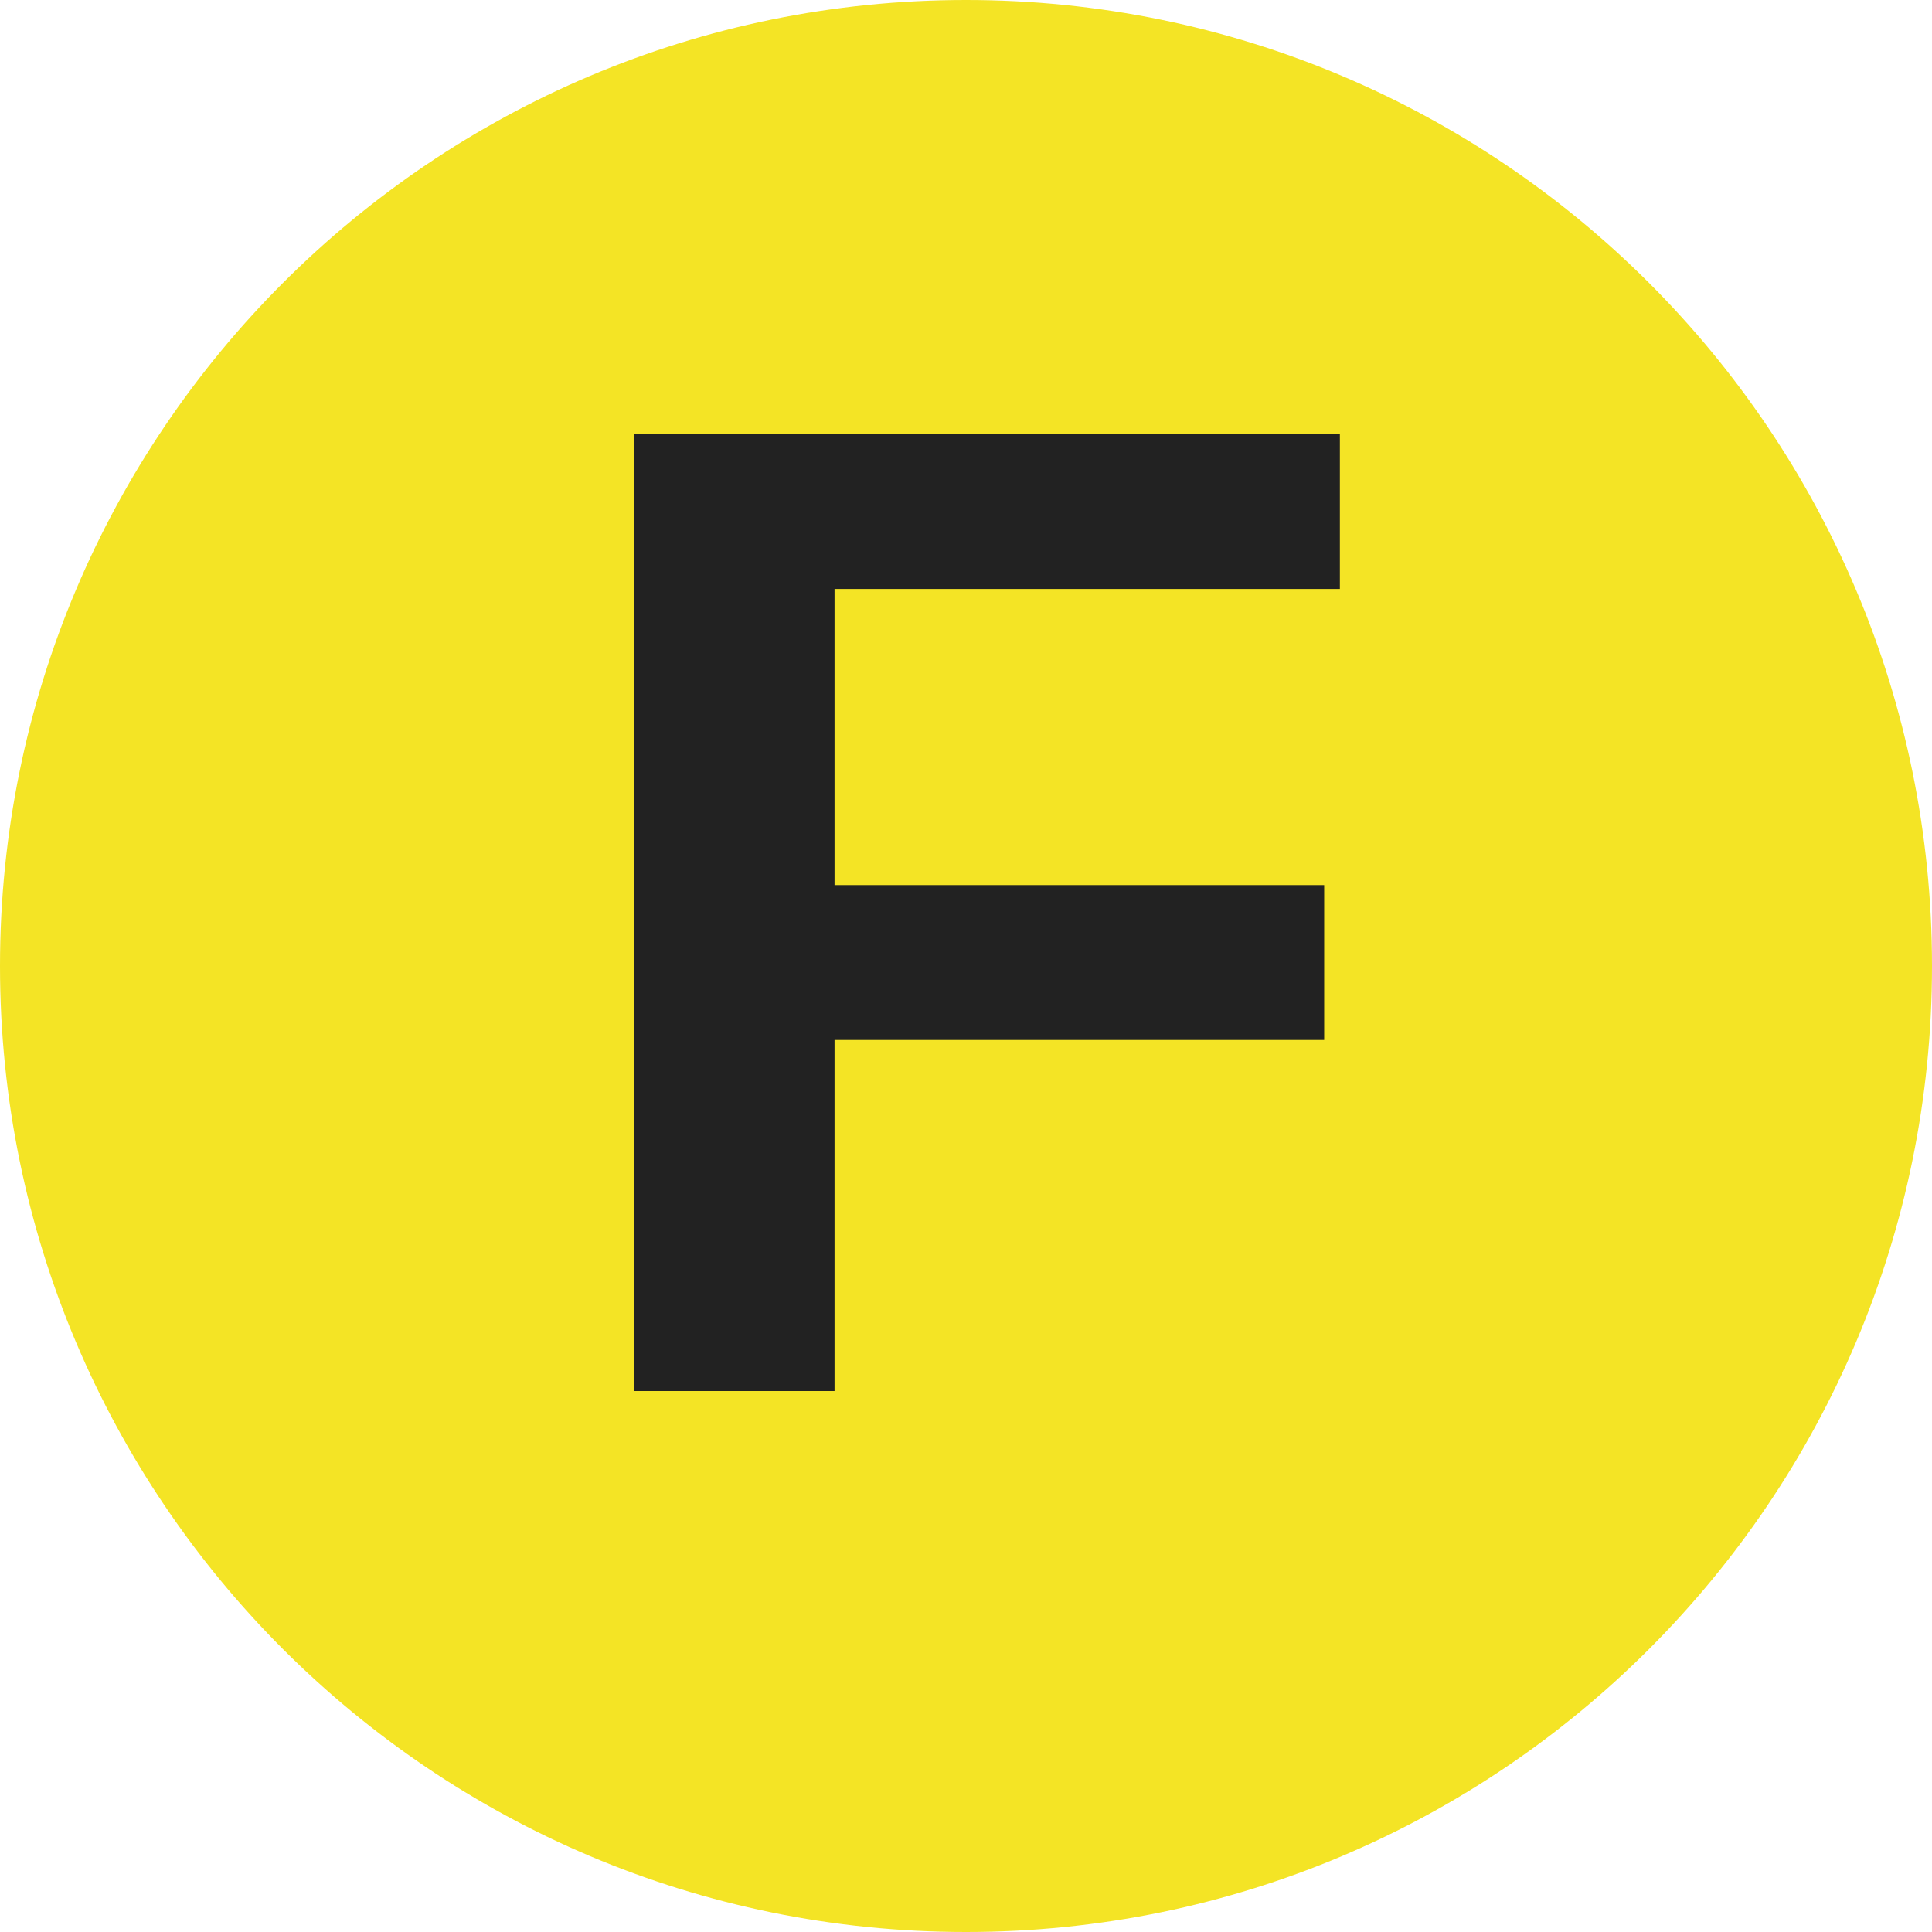
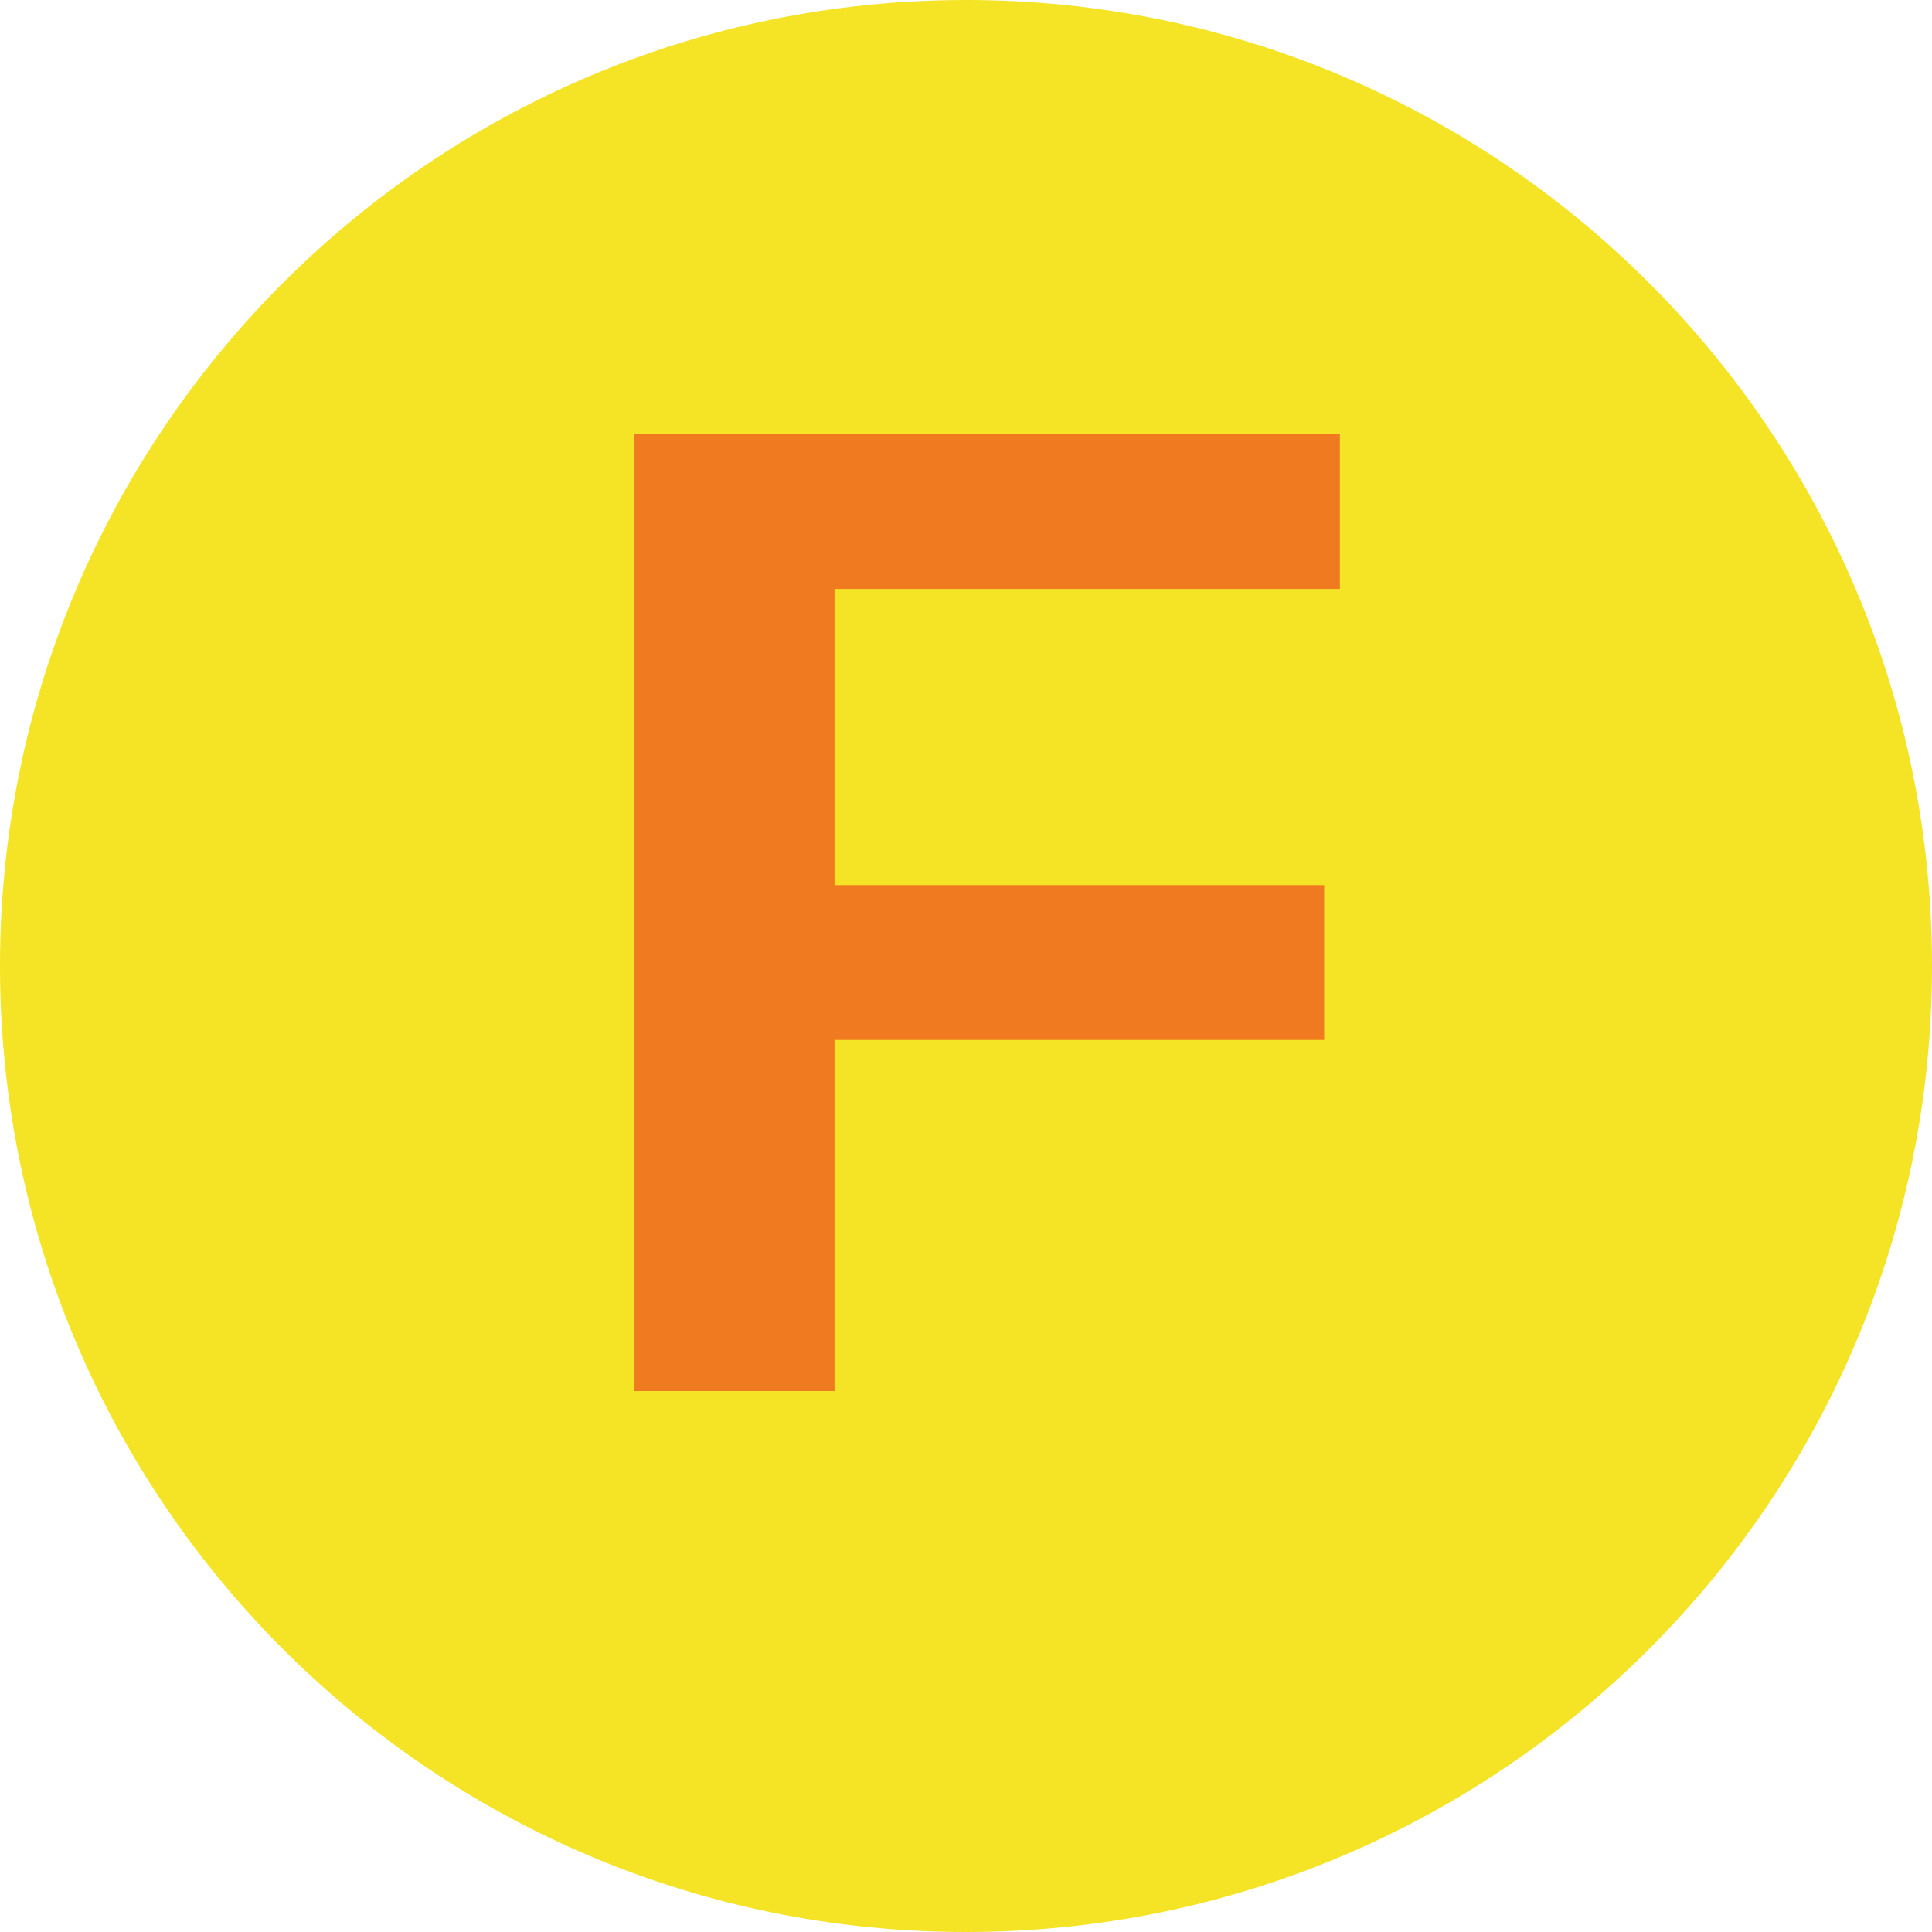
<svg xmlns="http://www.w3.org/2000/svg" viewBox="0 0 100 100">
  <circle cx="50" cy="50" r="50" fill="#f4e425" />
-   <text x="50" y="72" font-family="Arial Black, Arial, sans-serif" font-weight="900" font-size="72" fill="#222222" text-anchor="middle">F</text>
+   <text x="50" y="72" font-family="Arial Black, Arial, sans-serif" font-weight="900" font-size="72" fill="#f07a1f" text-anchor="middle">F</text>
</svg>
